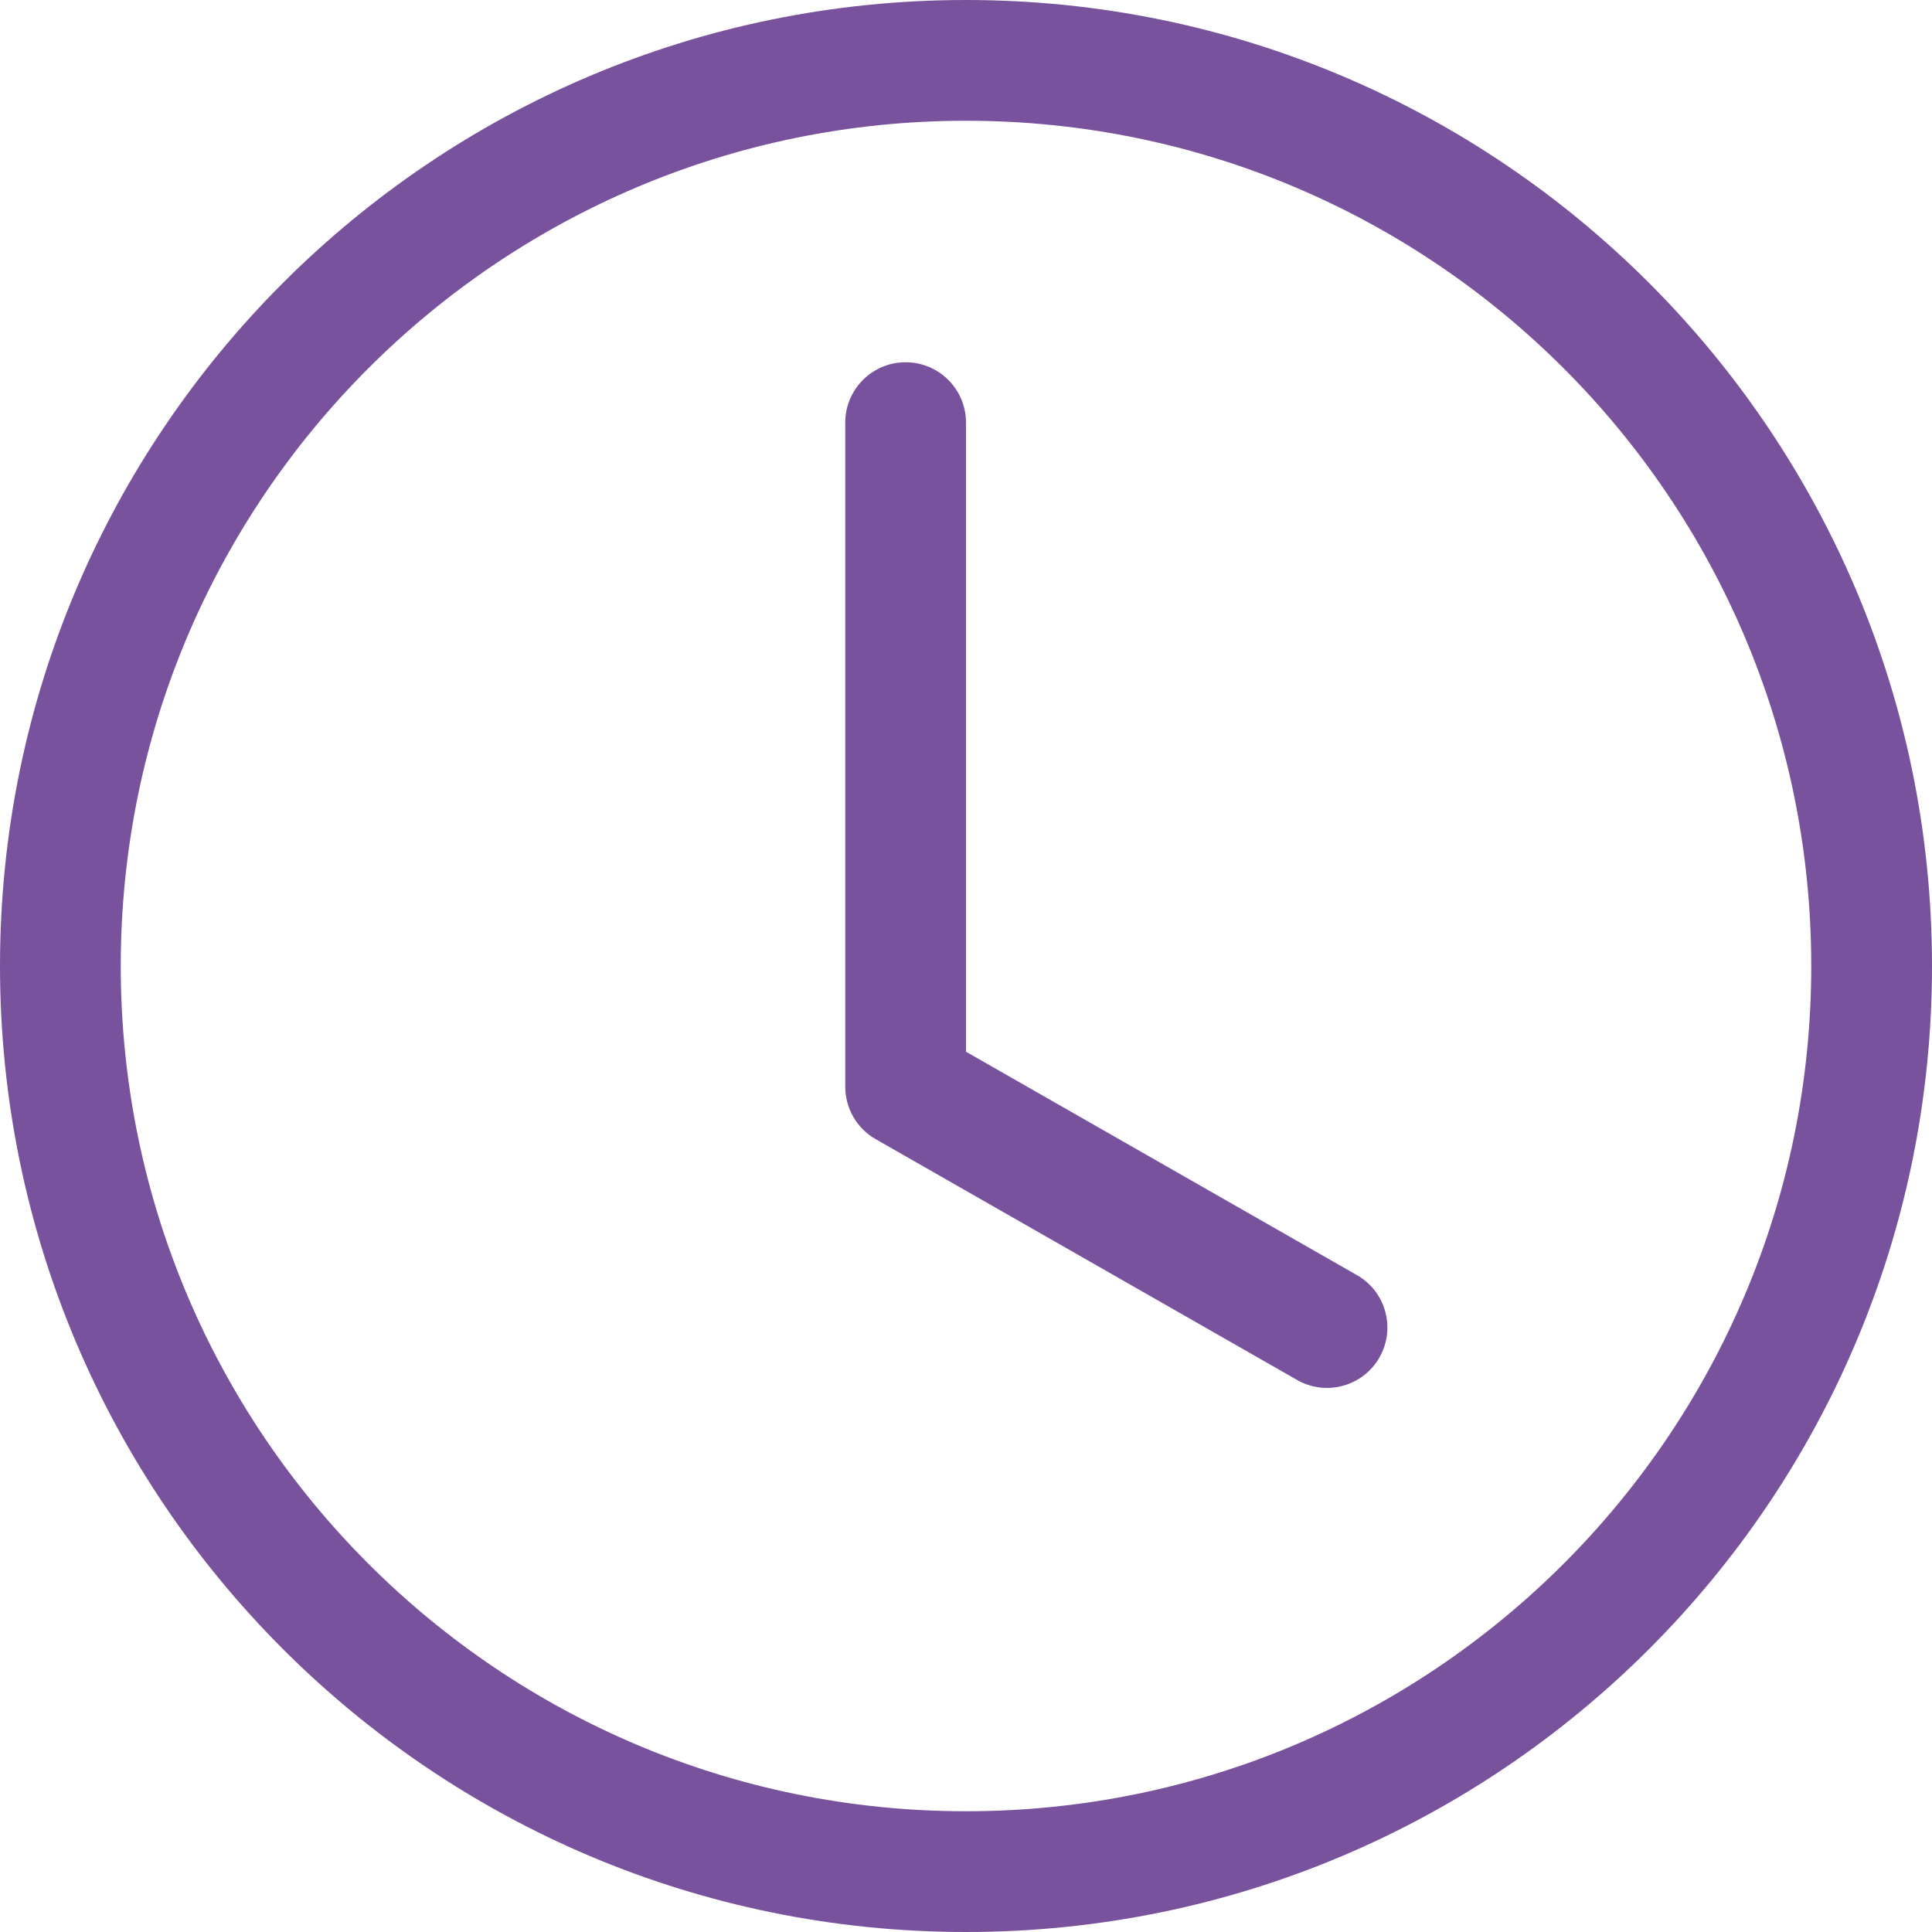
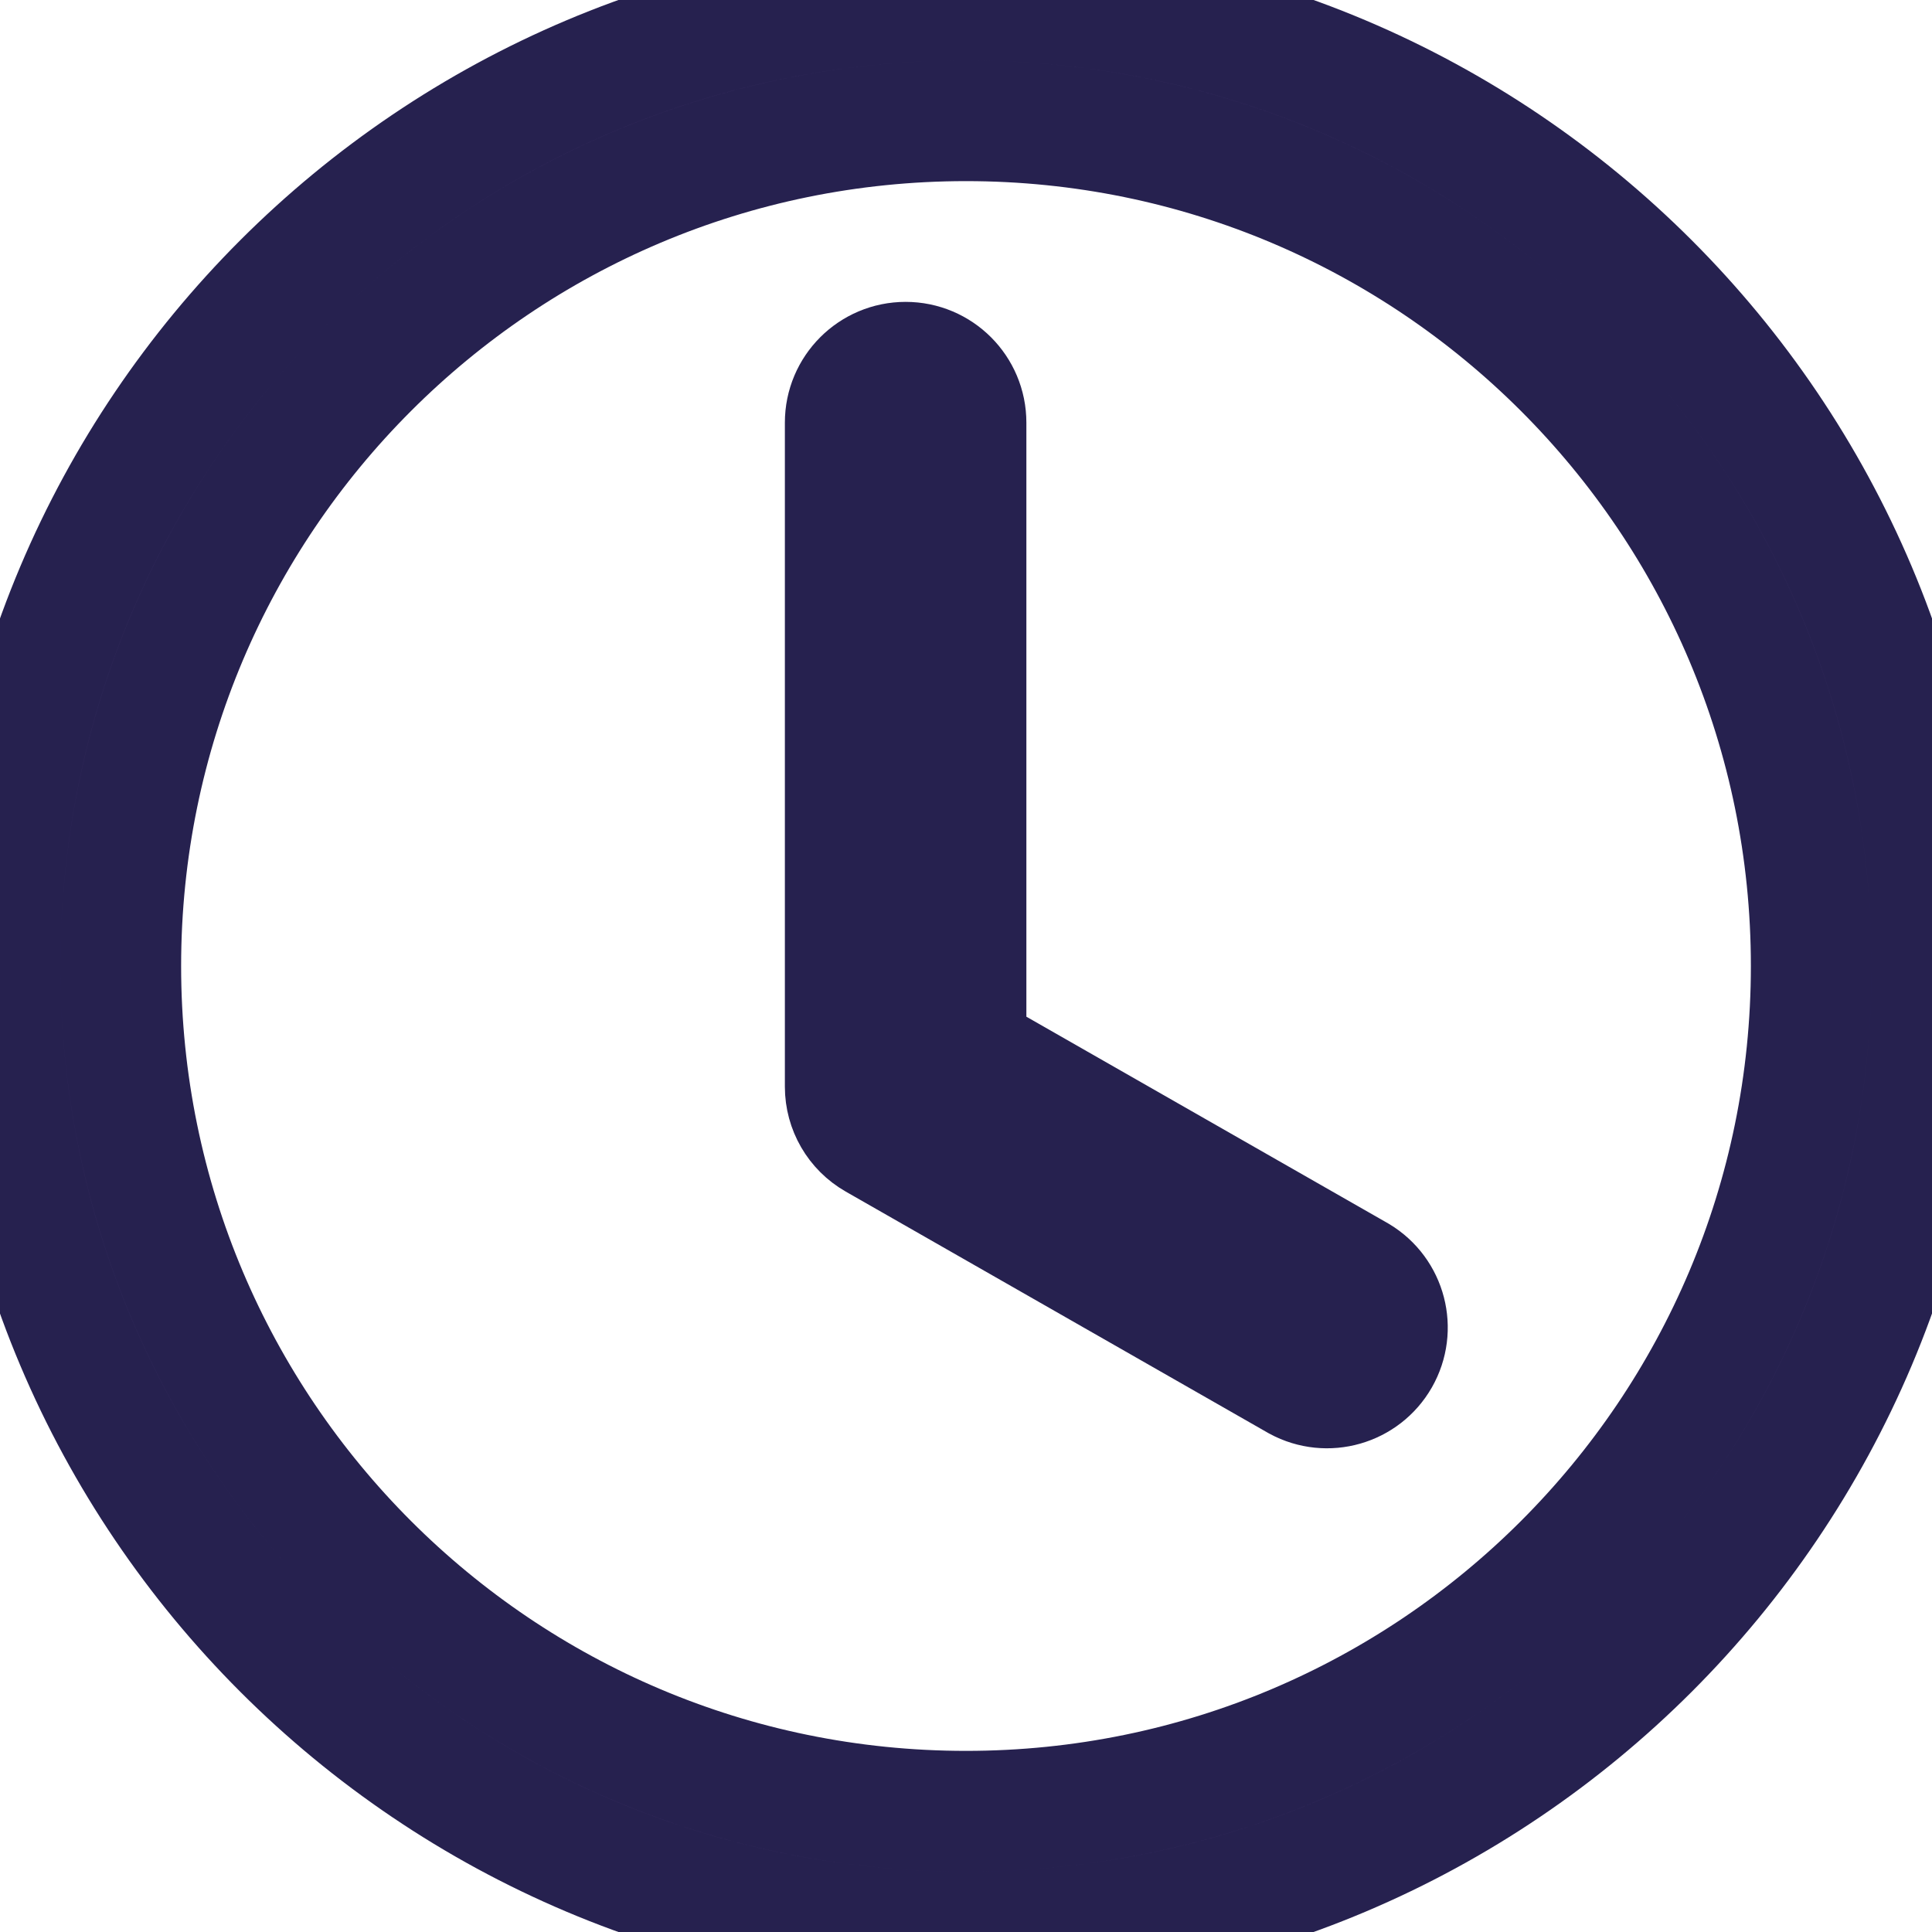
- <svg xmlns="http://www.w3.org/2000/svg" width="16" height="16" fill="#78529d" class="bi bi-clock" viewBox="0 0 16 16">
+ <svg xmlns="http://www.w3.org/2000/svg" width="16" height="16" fill="#78529d" stroke="#26214f" class="bi bi-clock" viewBox="0 0 16 16">
  <path d="M8 3.5a.5.5 0 0 0-1 0V9a.5.5 0 0 0 .252.434l3.5 2a.5.5 0 0 0 .496-.868L8 8.71z" />
  <path d="M8 16A8 8 0 1 0 8 0a8 8 0 0 0 0 16m7-8A7 7 0 1 1 1 8a7 7 0 0 1 14 0" />
</svg>
